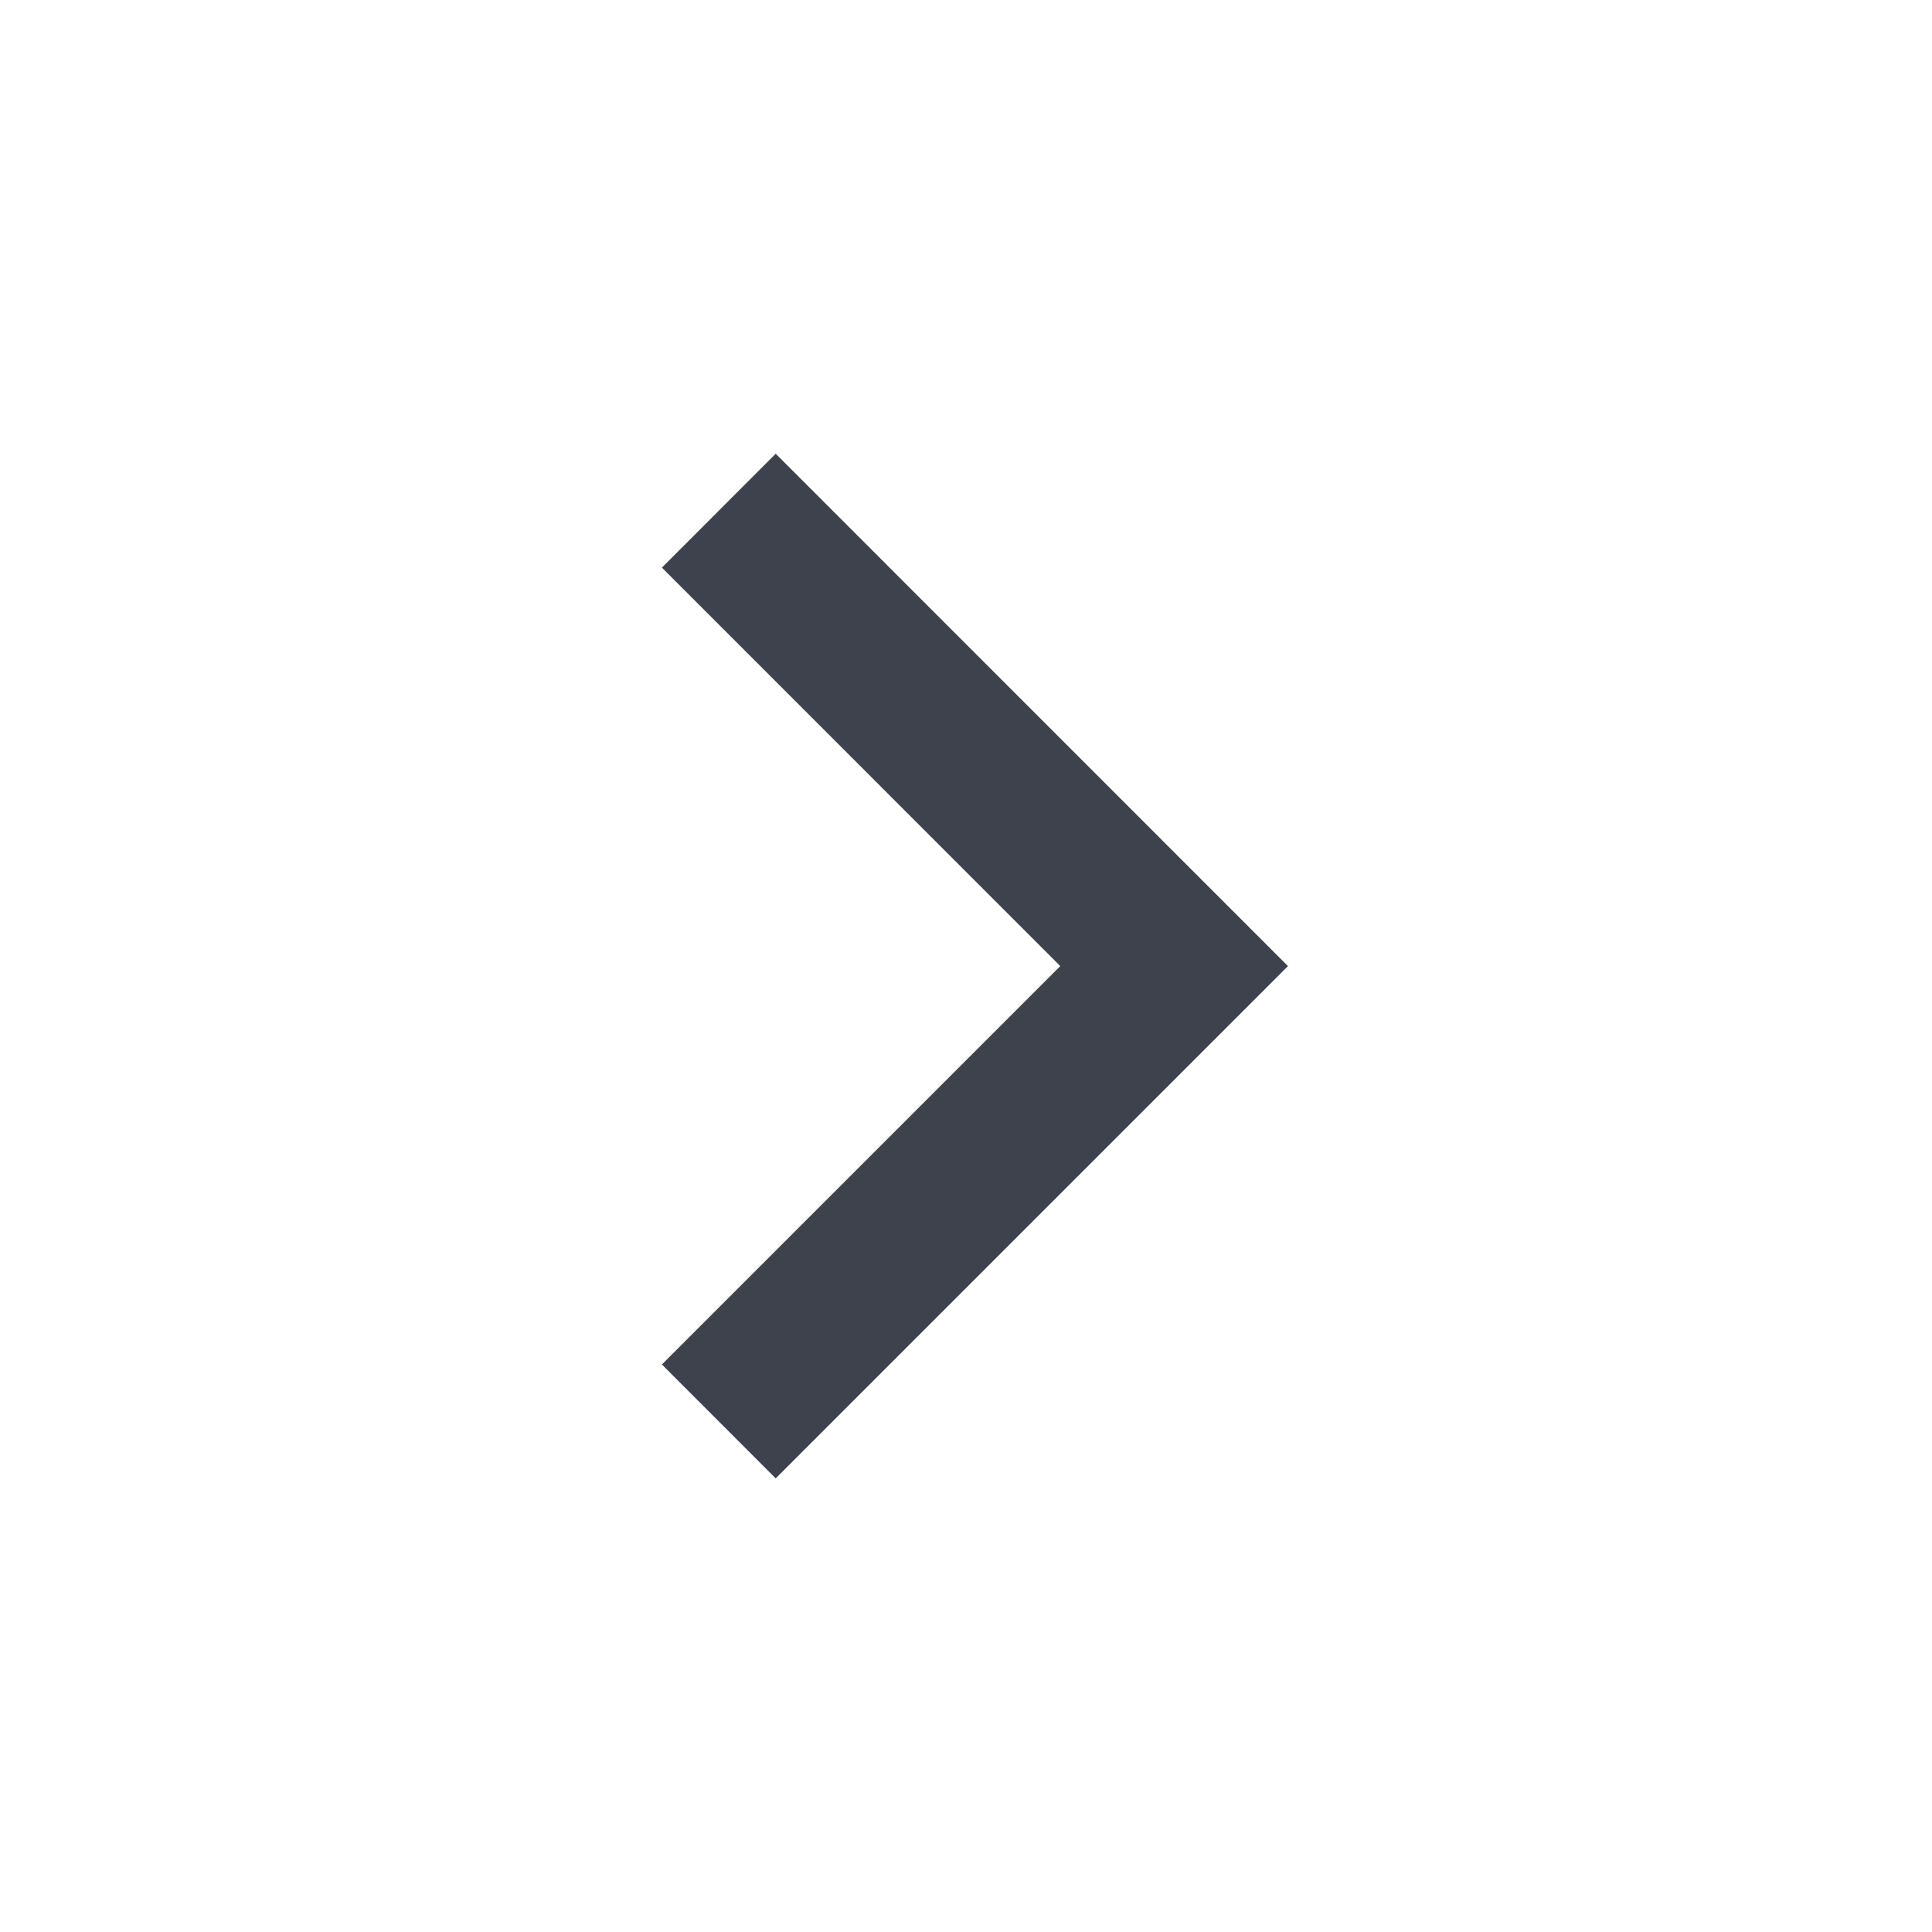
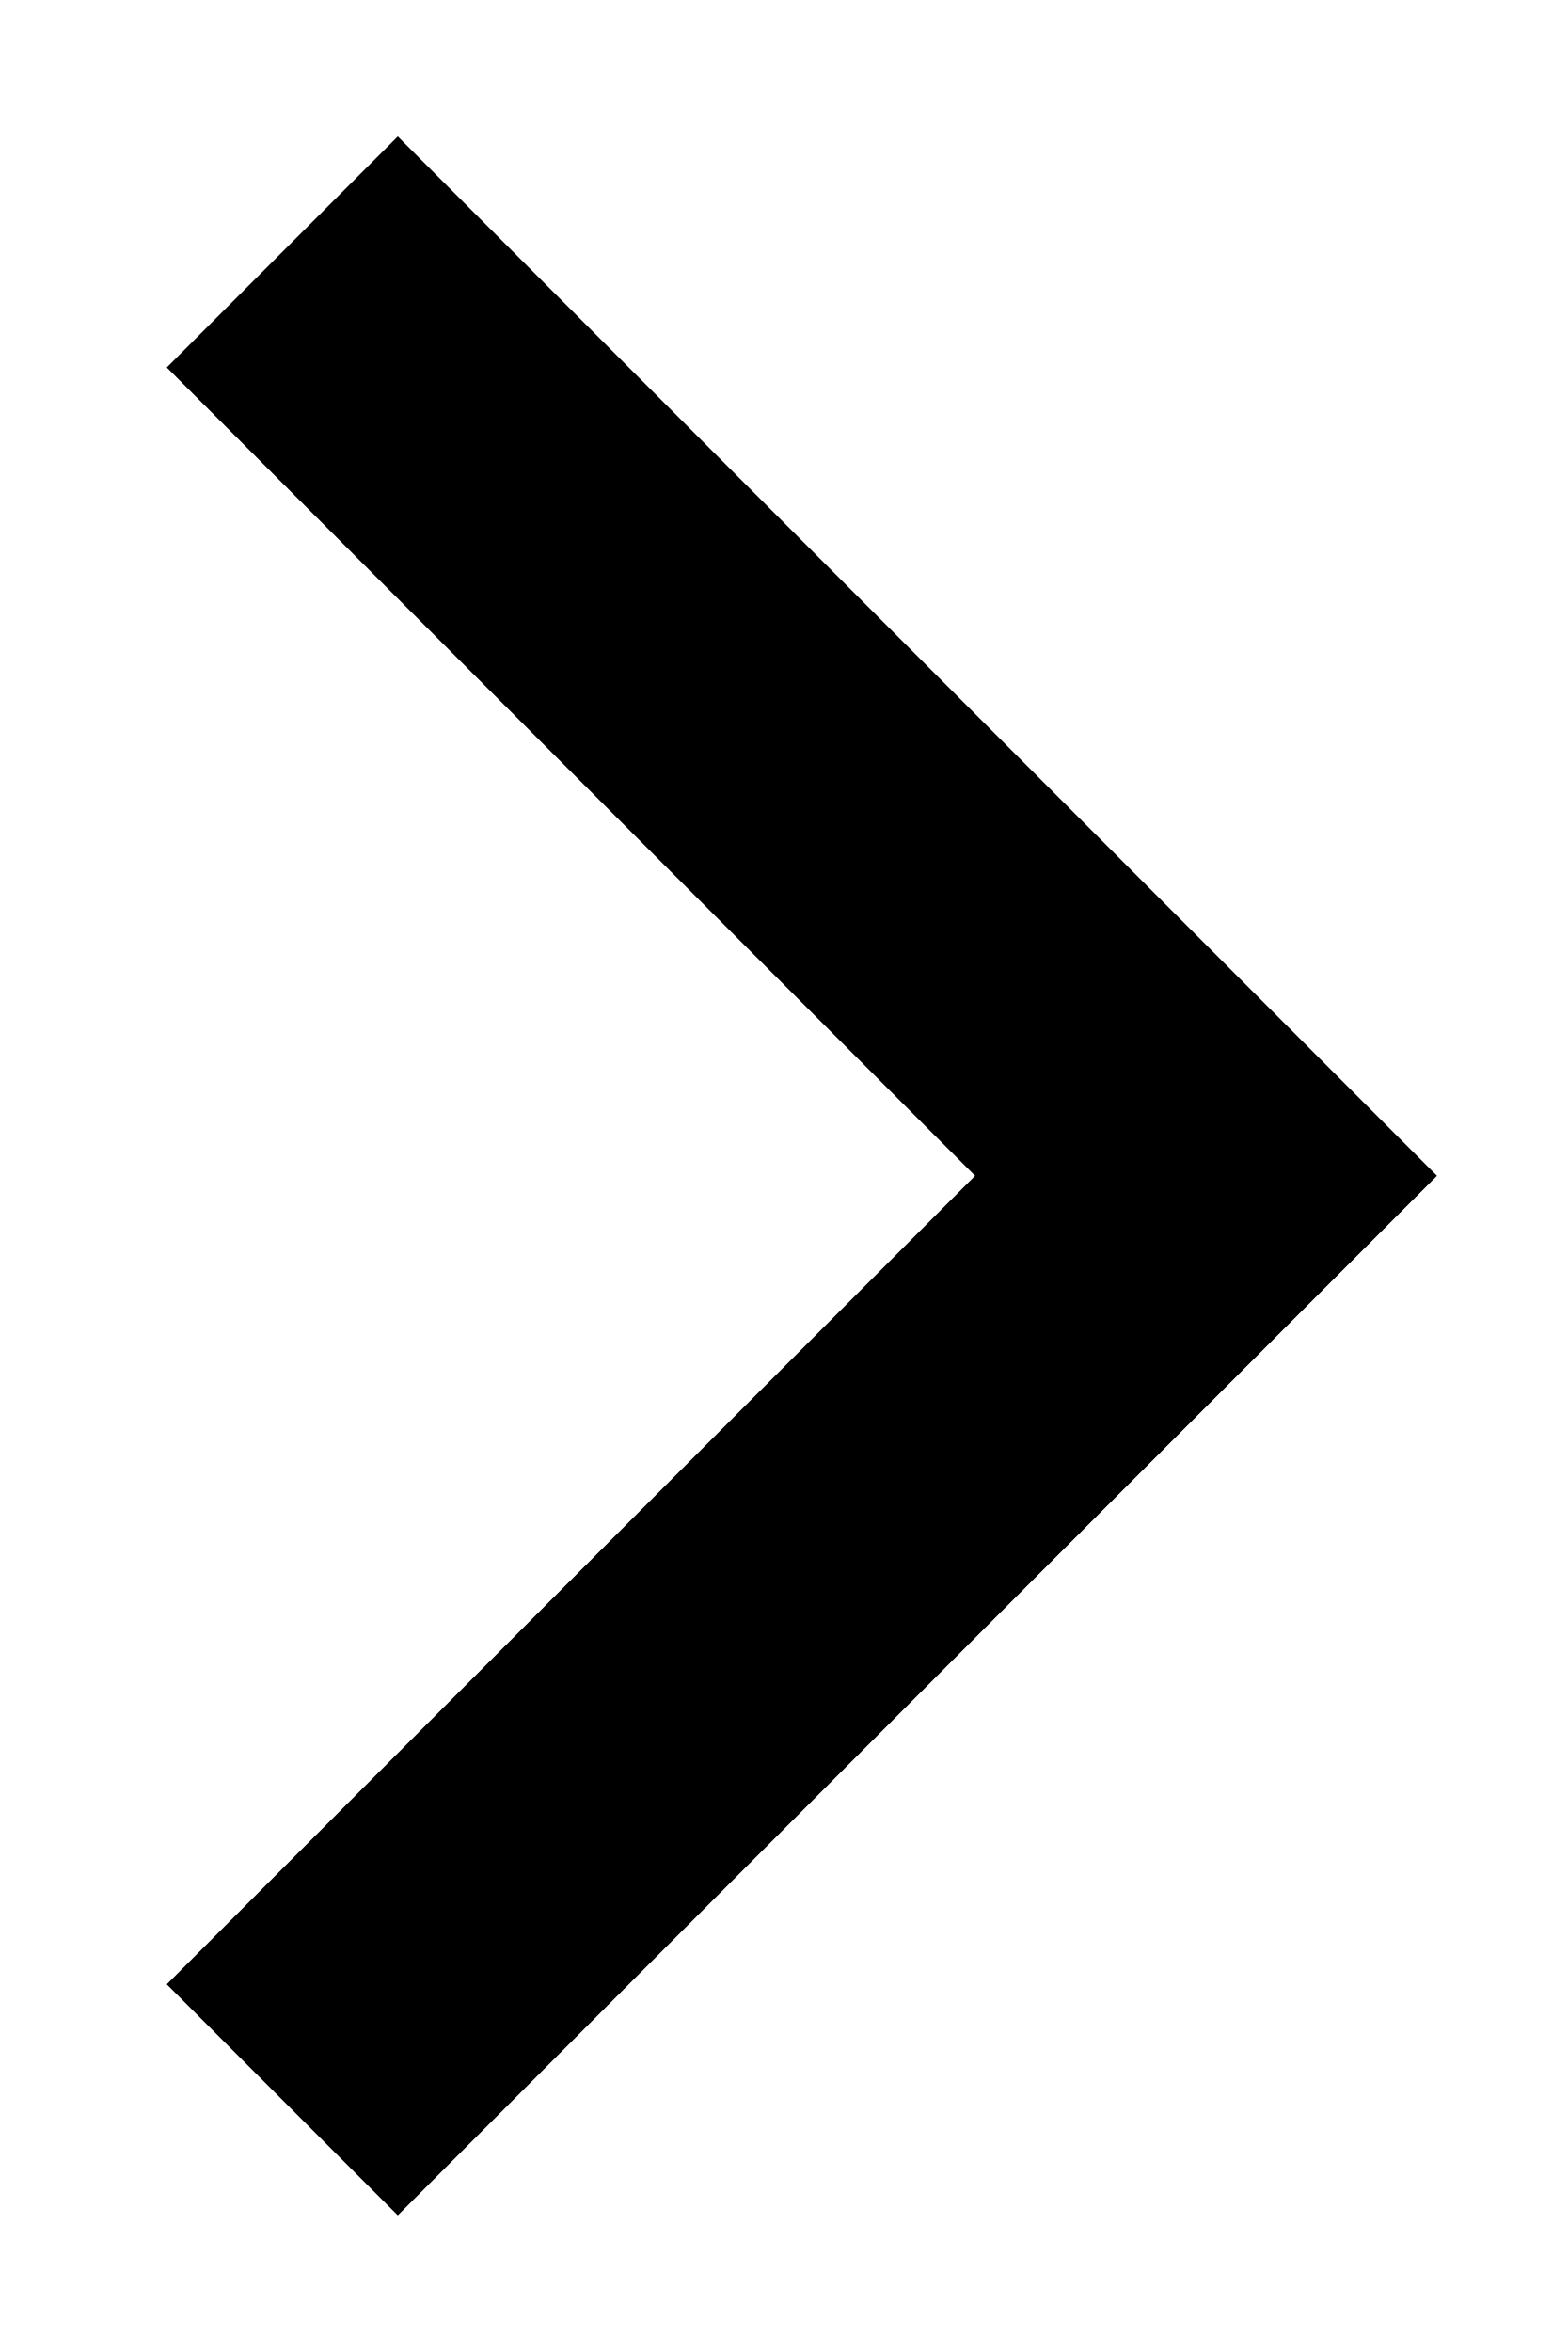
- <svg xmlns="http://www.w3.org/2000/svg" width="20" height="20" viewBox="0 0 20 20" fill="currentColor">
-   <path d="M10.976 10.001L6.852 5.876L8.03 4.697L13.333 10.001L8.03 15.304L6.852 14.125L10.976 10.001Z" fill="#3E424D" />
+ <svg xmlns="http://www.w3.org/2000/svg" width="8" height="12" viewBox="0 0 8 12" fill="none">
+   <path d="M4.976 5.999L0.851 1.875L2.03 0.696L7.333 5.999L2.03 11.303L0.851 10.124L4.976 5.999Z" fill="currentColor" />
</svg>
